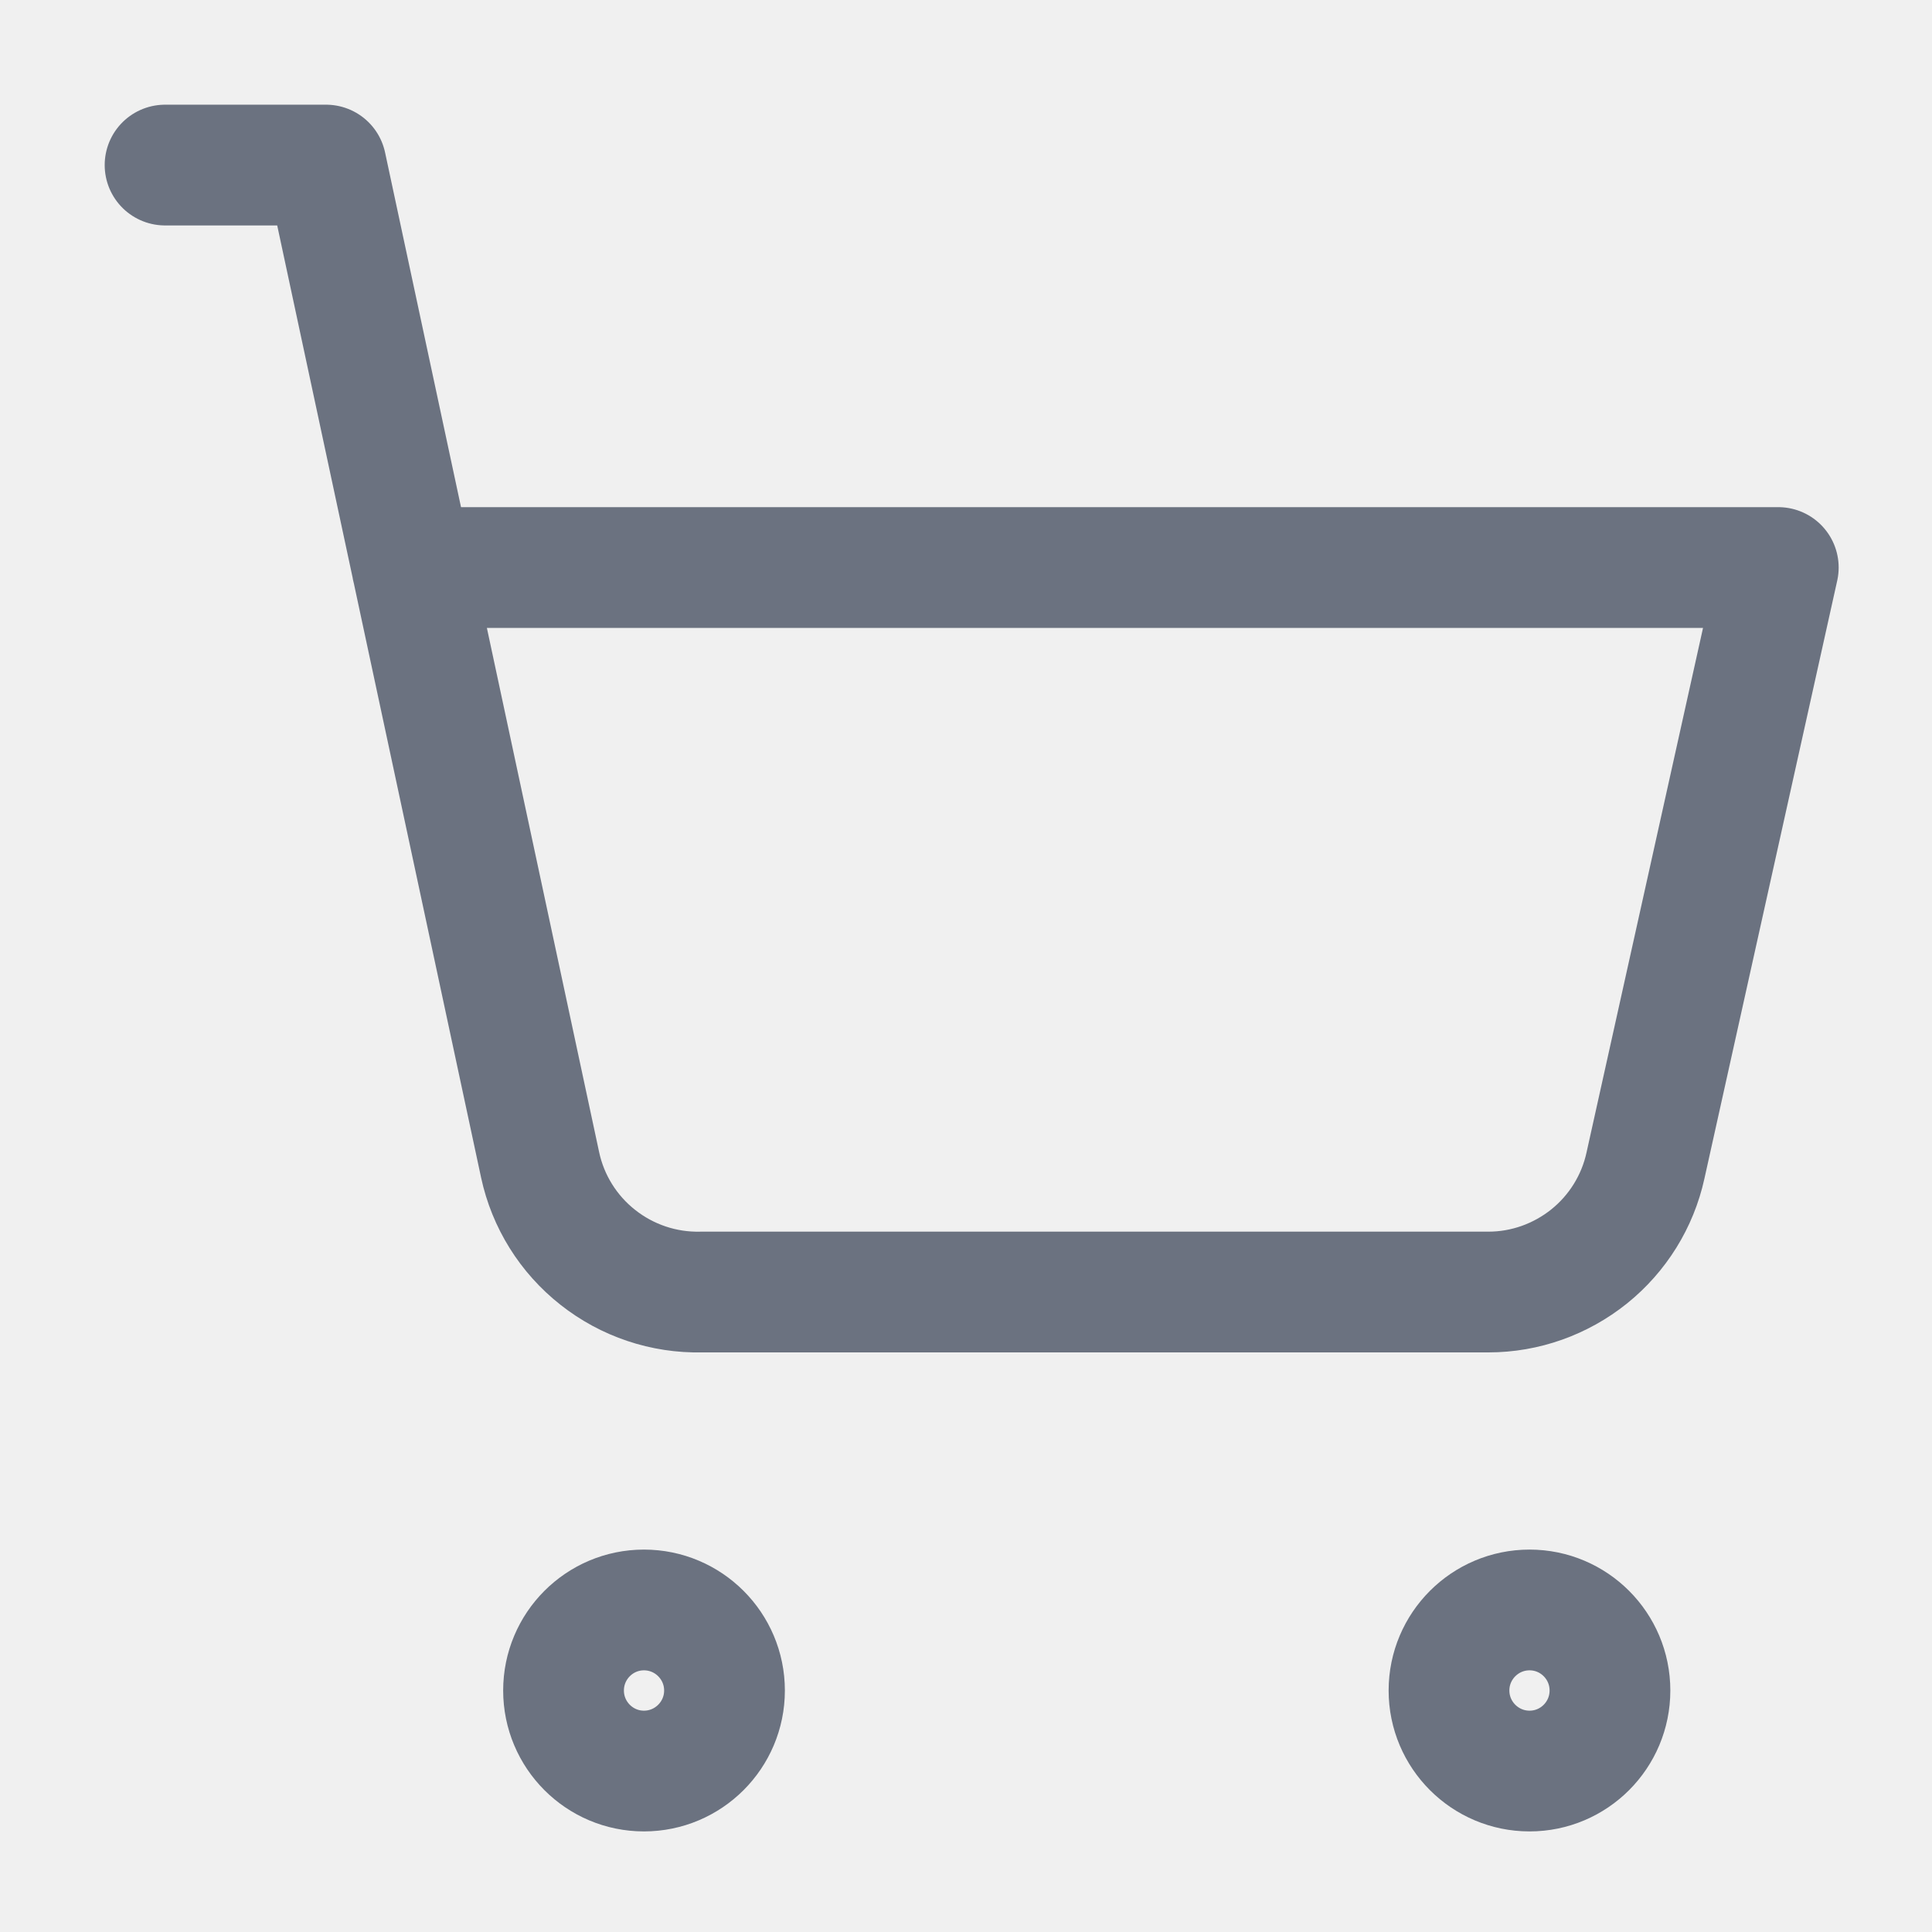
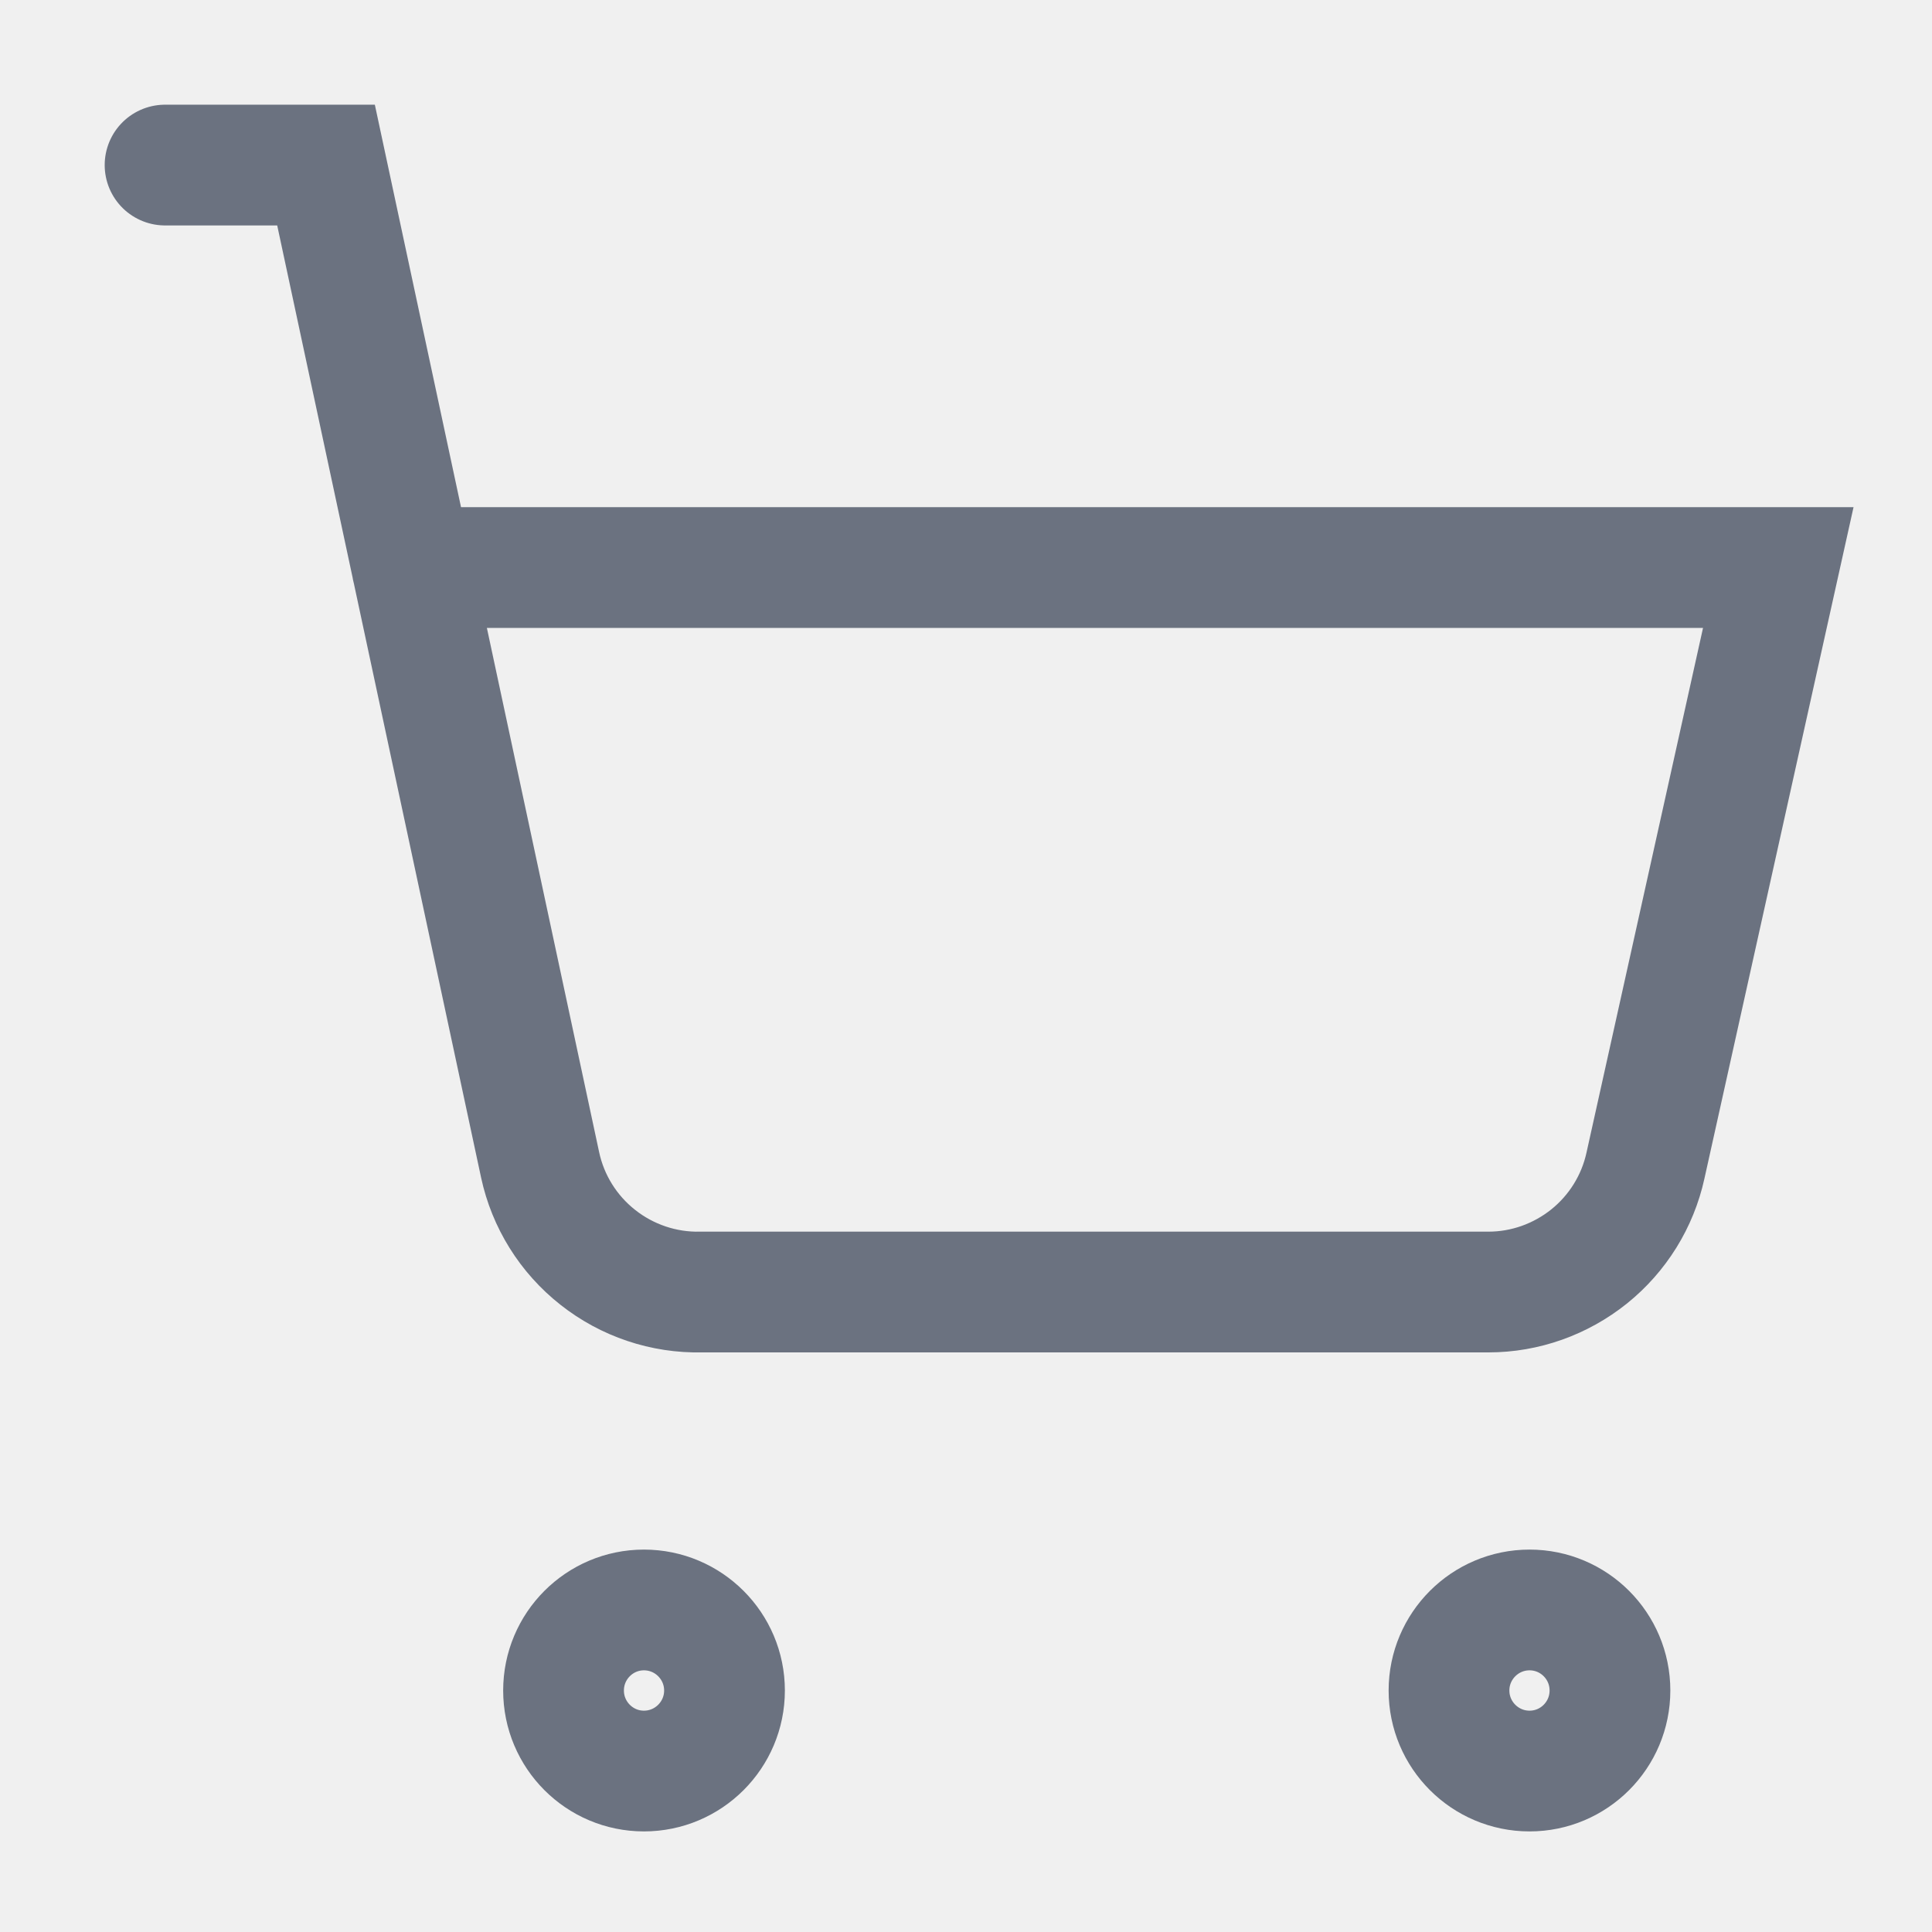
<svg xmlns="http://www.w3.org/2000/svg" width="16" height="16" viewBox="0 0 16 16" fill="none">
  <g clip-path="url(#clip0_6228_15700)">
-     <path d="M5.333 14.667C5.701 14.667 6 14.368 6 14C6 13.632 5.701 13.333 5.333 13.333C4.965 13.333 4.667 13.632 4.667 14C4.667 14.368 4.965 14.667 5.333 14.667Z" stroke="#6B7280" stroke-linecap="round" stroke-linejoin="round" />
-     <path d="M12.667 14.667C13.035 14.667 13.333 14.368 13.333 14C13.333 13.632 13.035 13.333 12.667 13.333C12.299 13.333 12 13.632 12 14C12 14.368 12.299 14.667 12.667 14.667Z" stroke="#6B7280" stroke-linecap="round" stroke-linejoin="round" />
-     <path d="M1.367 1.367H2.7L4.473 9.647C4.538 9.95 4.707 10.221 4.951 10.413C5.194 10.605 5.497 10.707 5.807 10.7H12.327C12.63 10.7 12.924 10.595 13.161 10.405C13.397 10.215 13.562 9.95 13.627 9.653L14.727 4.7H3.413" stroke="#6B7280" stroke-linecap="round" stroke-linejoin="round" />
+     <path d="M5.333 14.667C5.701 14.667 6 14.368 6 14C6 13.632 5.701 13.333 5.333 13.333C4.965 13.333 4.667 13.632 4.667 14C4.667 14.368 4.965 14.667 5.333 14.667Z" stroke="#6B7280" stroke-linecap="round" strokeLinejoin="round" />
+     <path d="M12.667 14.667C13.035 14.667 13.333 14.368 13.333 14C13.333 13.632 13.035 13.333 12.667 13.333C12.299 13.333 12 13.632 12 14C12 14.368 12.299 14.667 12.667 14.667Z" stroke="#6B7280" stroke-linecap="round" strokeLinejoin="round" />
+     <path d="M1.367 1.367H2.7L4.473 9.647C4.538 9.95 4.707 10.221 4.951 10.413C5.194 10.605 5.497 10.707 5.807 10.7H12.327C12.63 10.7 12.924 10.595 13.161 10.405C13.397 10.215 13.562 9.95 13.627 9.653L14.727 4.7H3.413" stroke="#6B7280" stroke-linecap="round" strokeLinejoin="round" />
  </g>
  <defs>
    <clipPath id="clip0_6228_15700">
      <rect width="16" height="16" fill="white" />
    </clipPath>
  </defs>
</svg>
